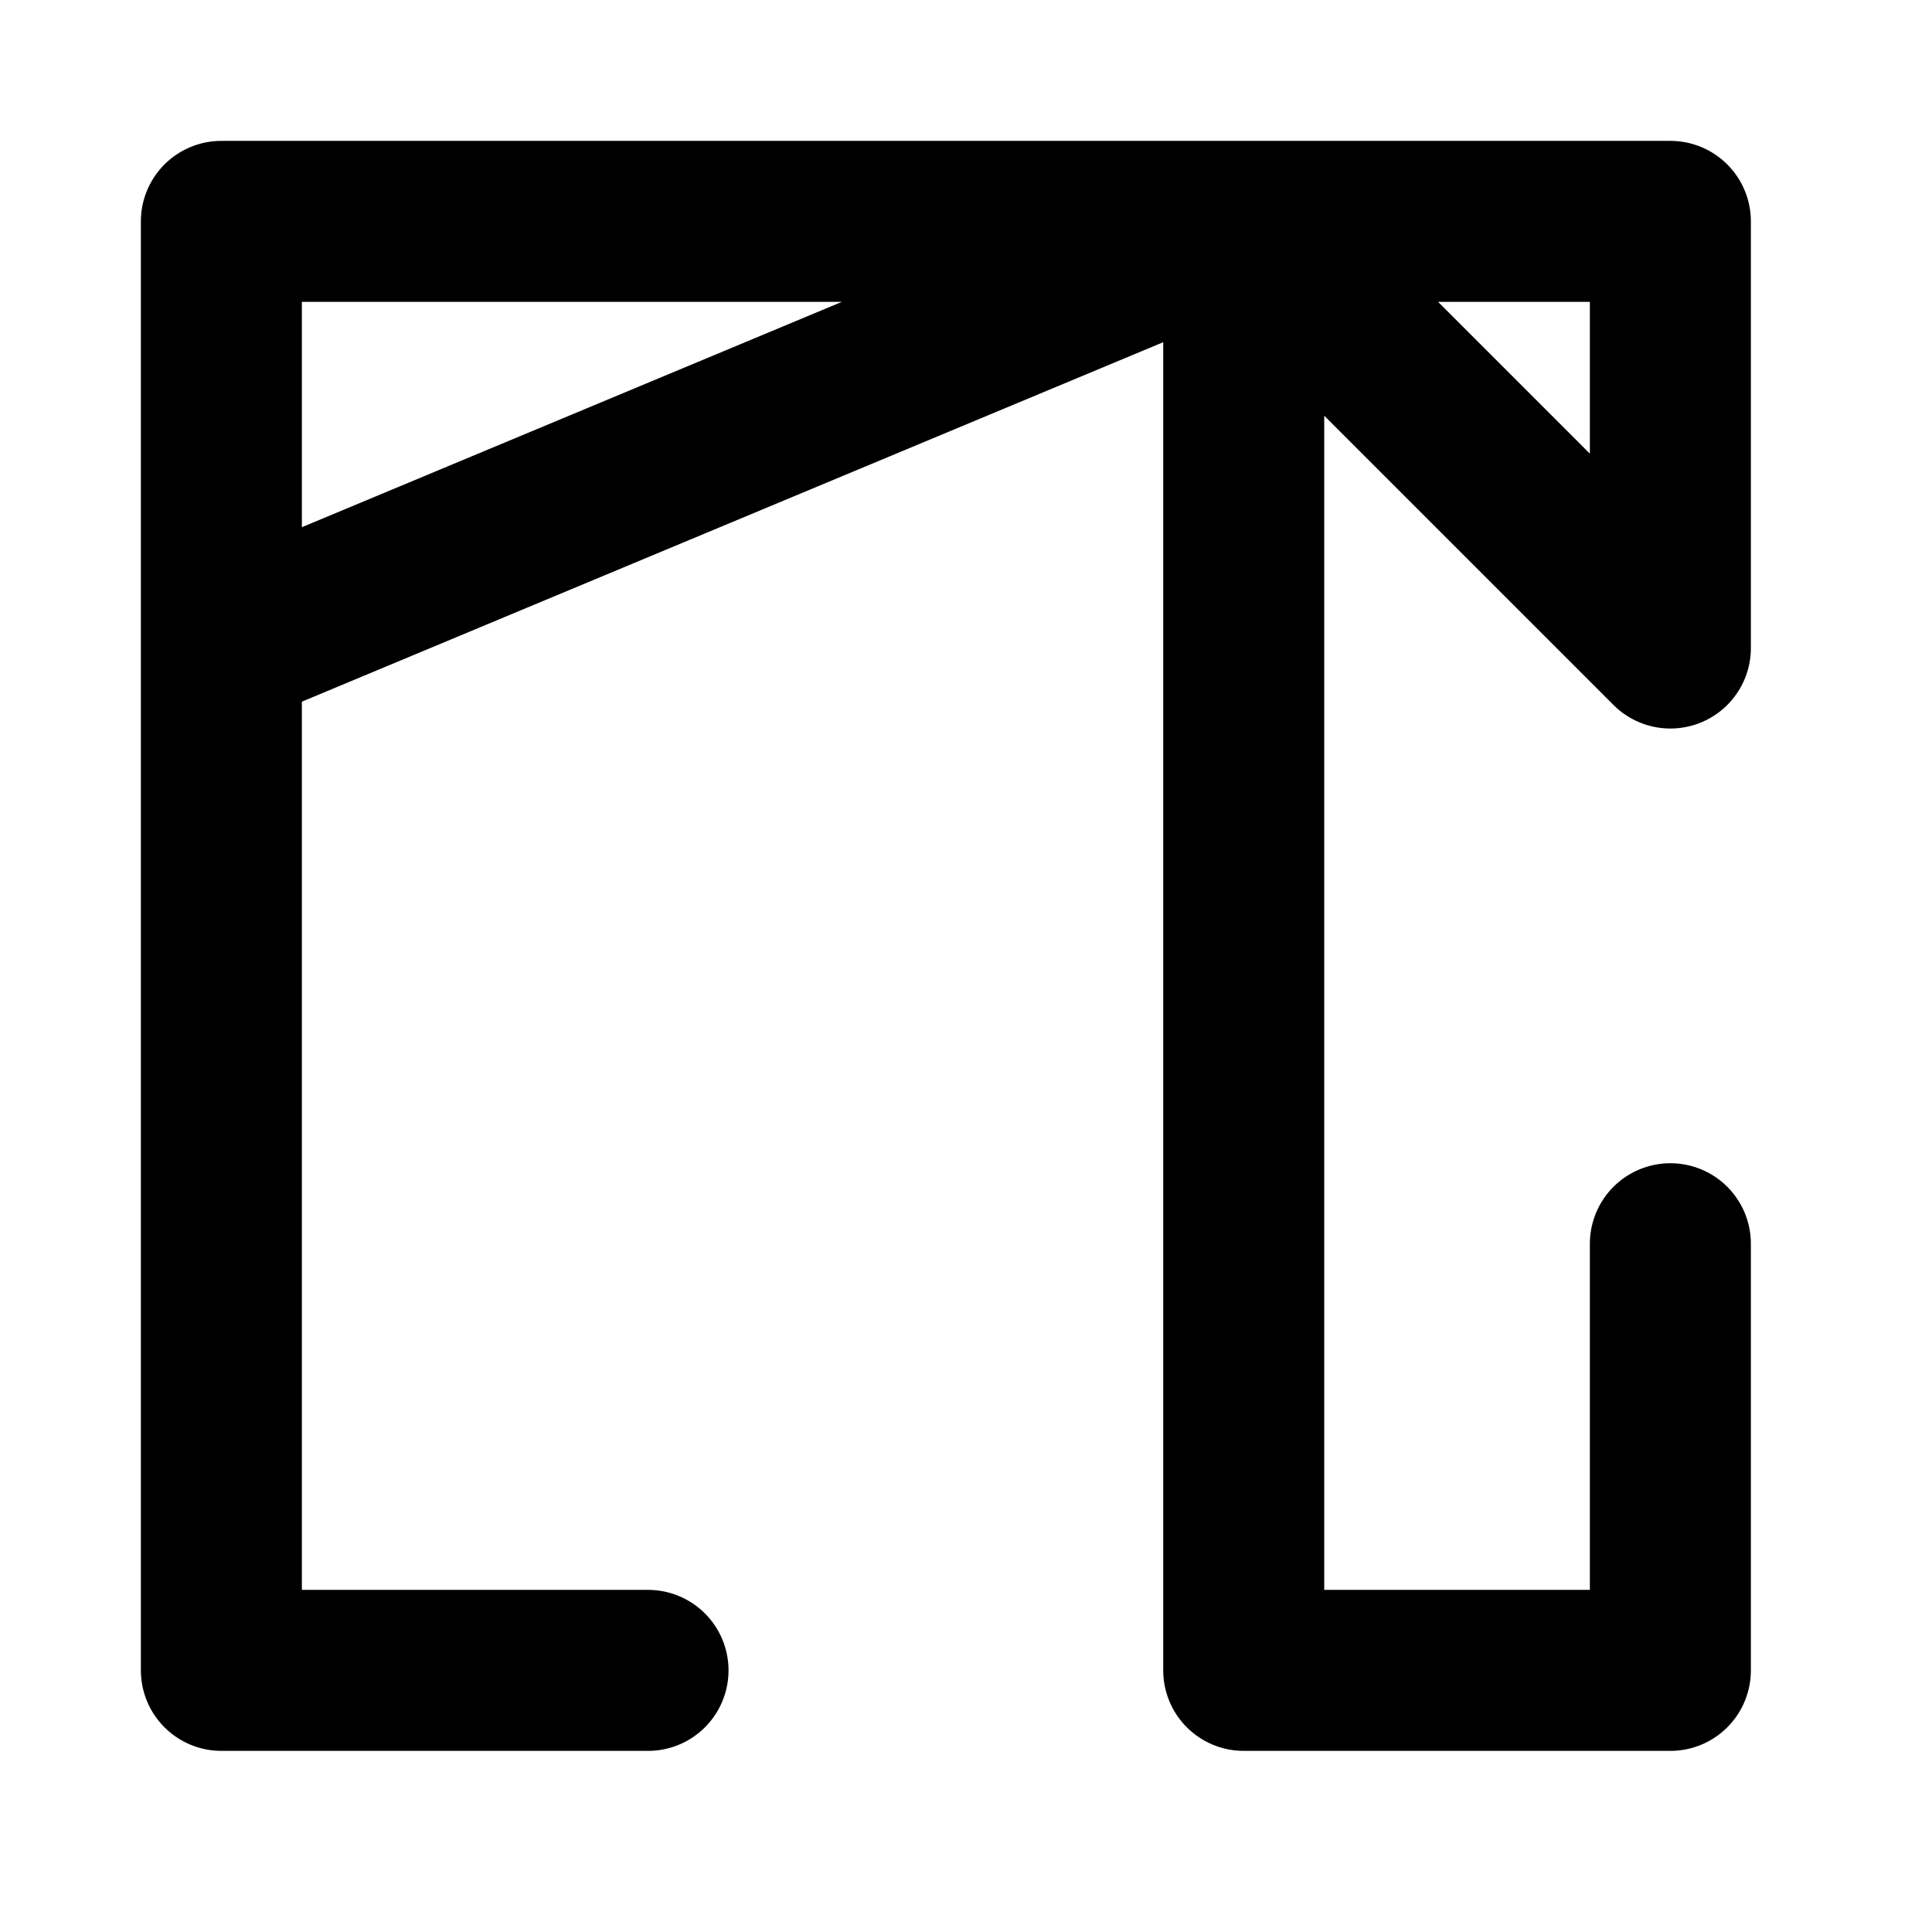
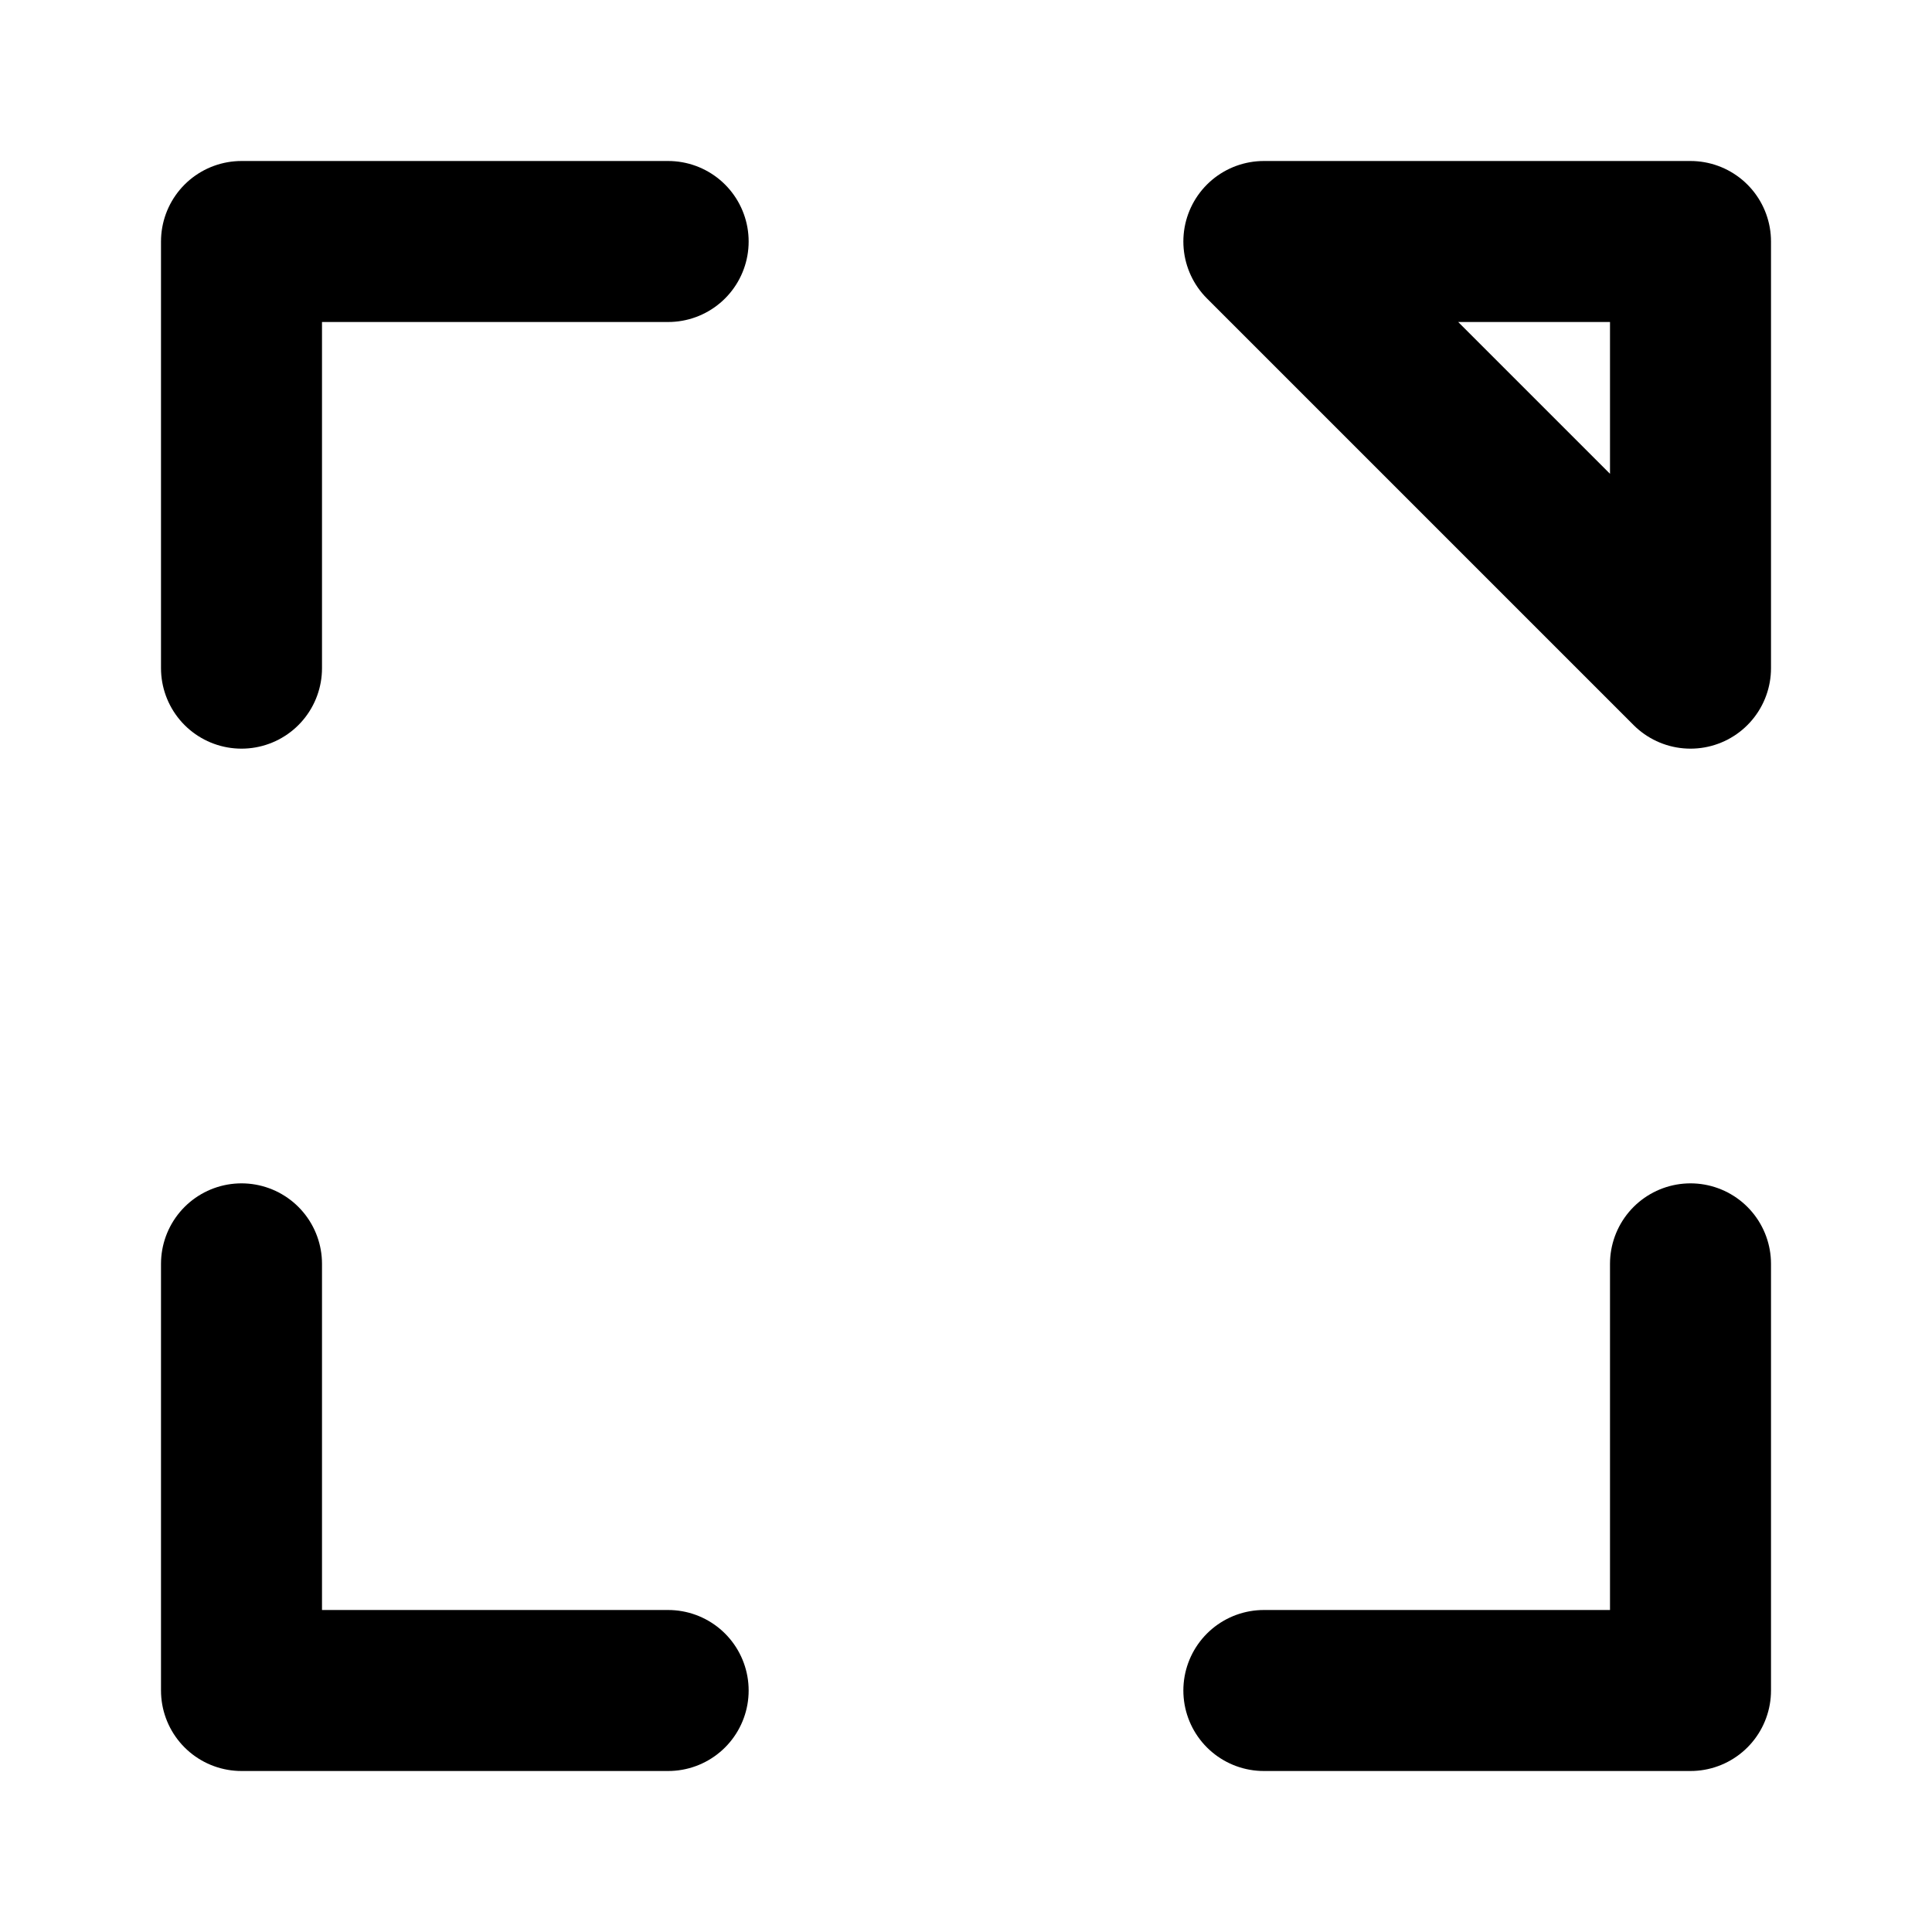
<svg xmlns="http://www.w3.org/2000/svg" viewBox="0 0 24 24" height="24" width="24" stroke="currentColor">
-   <path d="M2.75,8.05V2.75h5.3m-5.3,12.7v5.3h5.3m12.7-12.7V2.75h-5.3m5.3,5.3-5.3-5.3,0,18h5.3v-5.3m-18,0,0-7.4,12.7-5.3-7.4,0" fill="none" stroke-linecap="round" stroke-linejoin="round" stroke-width="2" />
+   <path d="M3,8.3V3H8.3M3,15.7V21H8.3M21,8.3V3H15.7m0,18H21V15.7M15.7,3,21,8.3" fill="none" stroke-linecap="round" stroke-linejoin="round" stroke-width="2" />
</svg>
